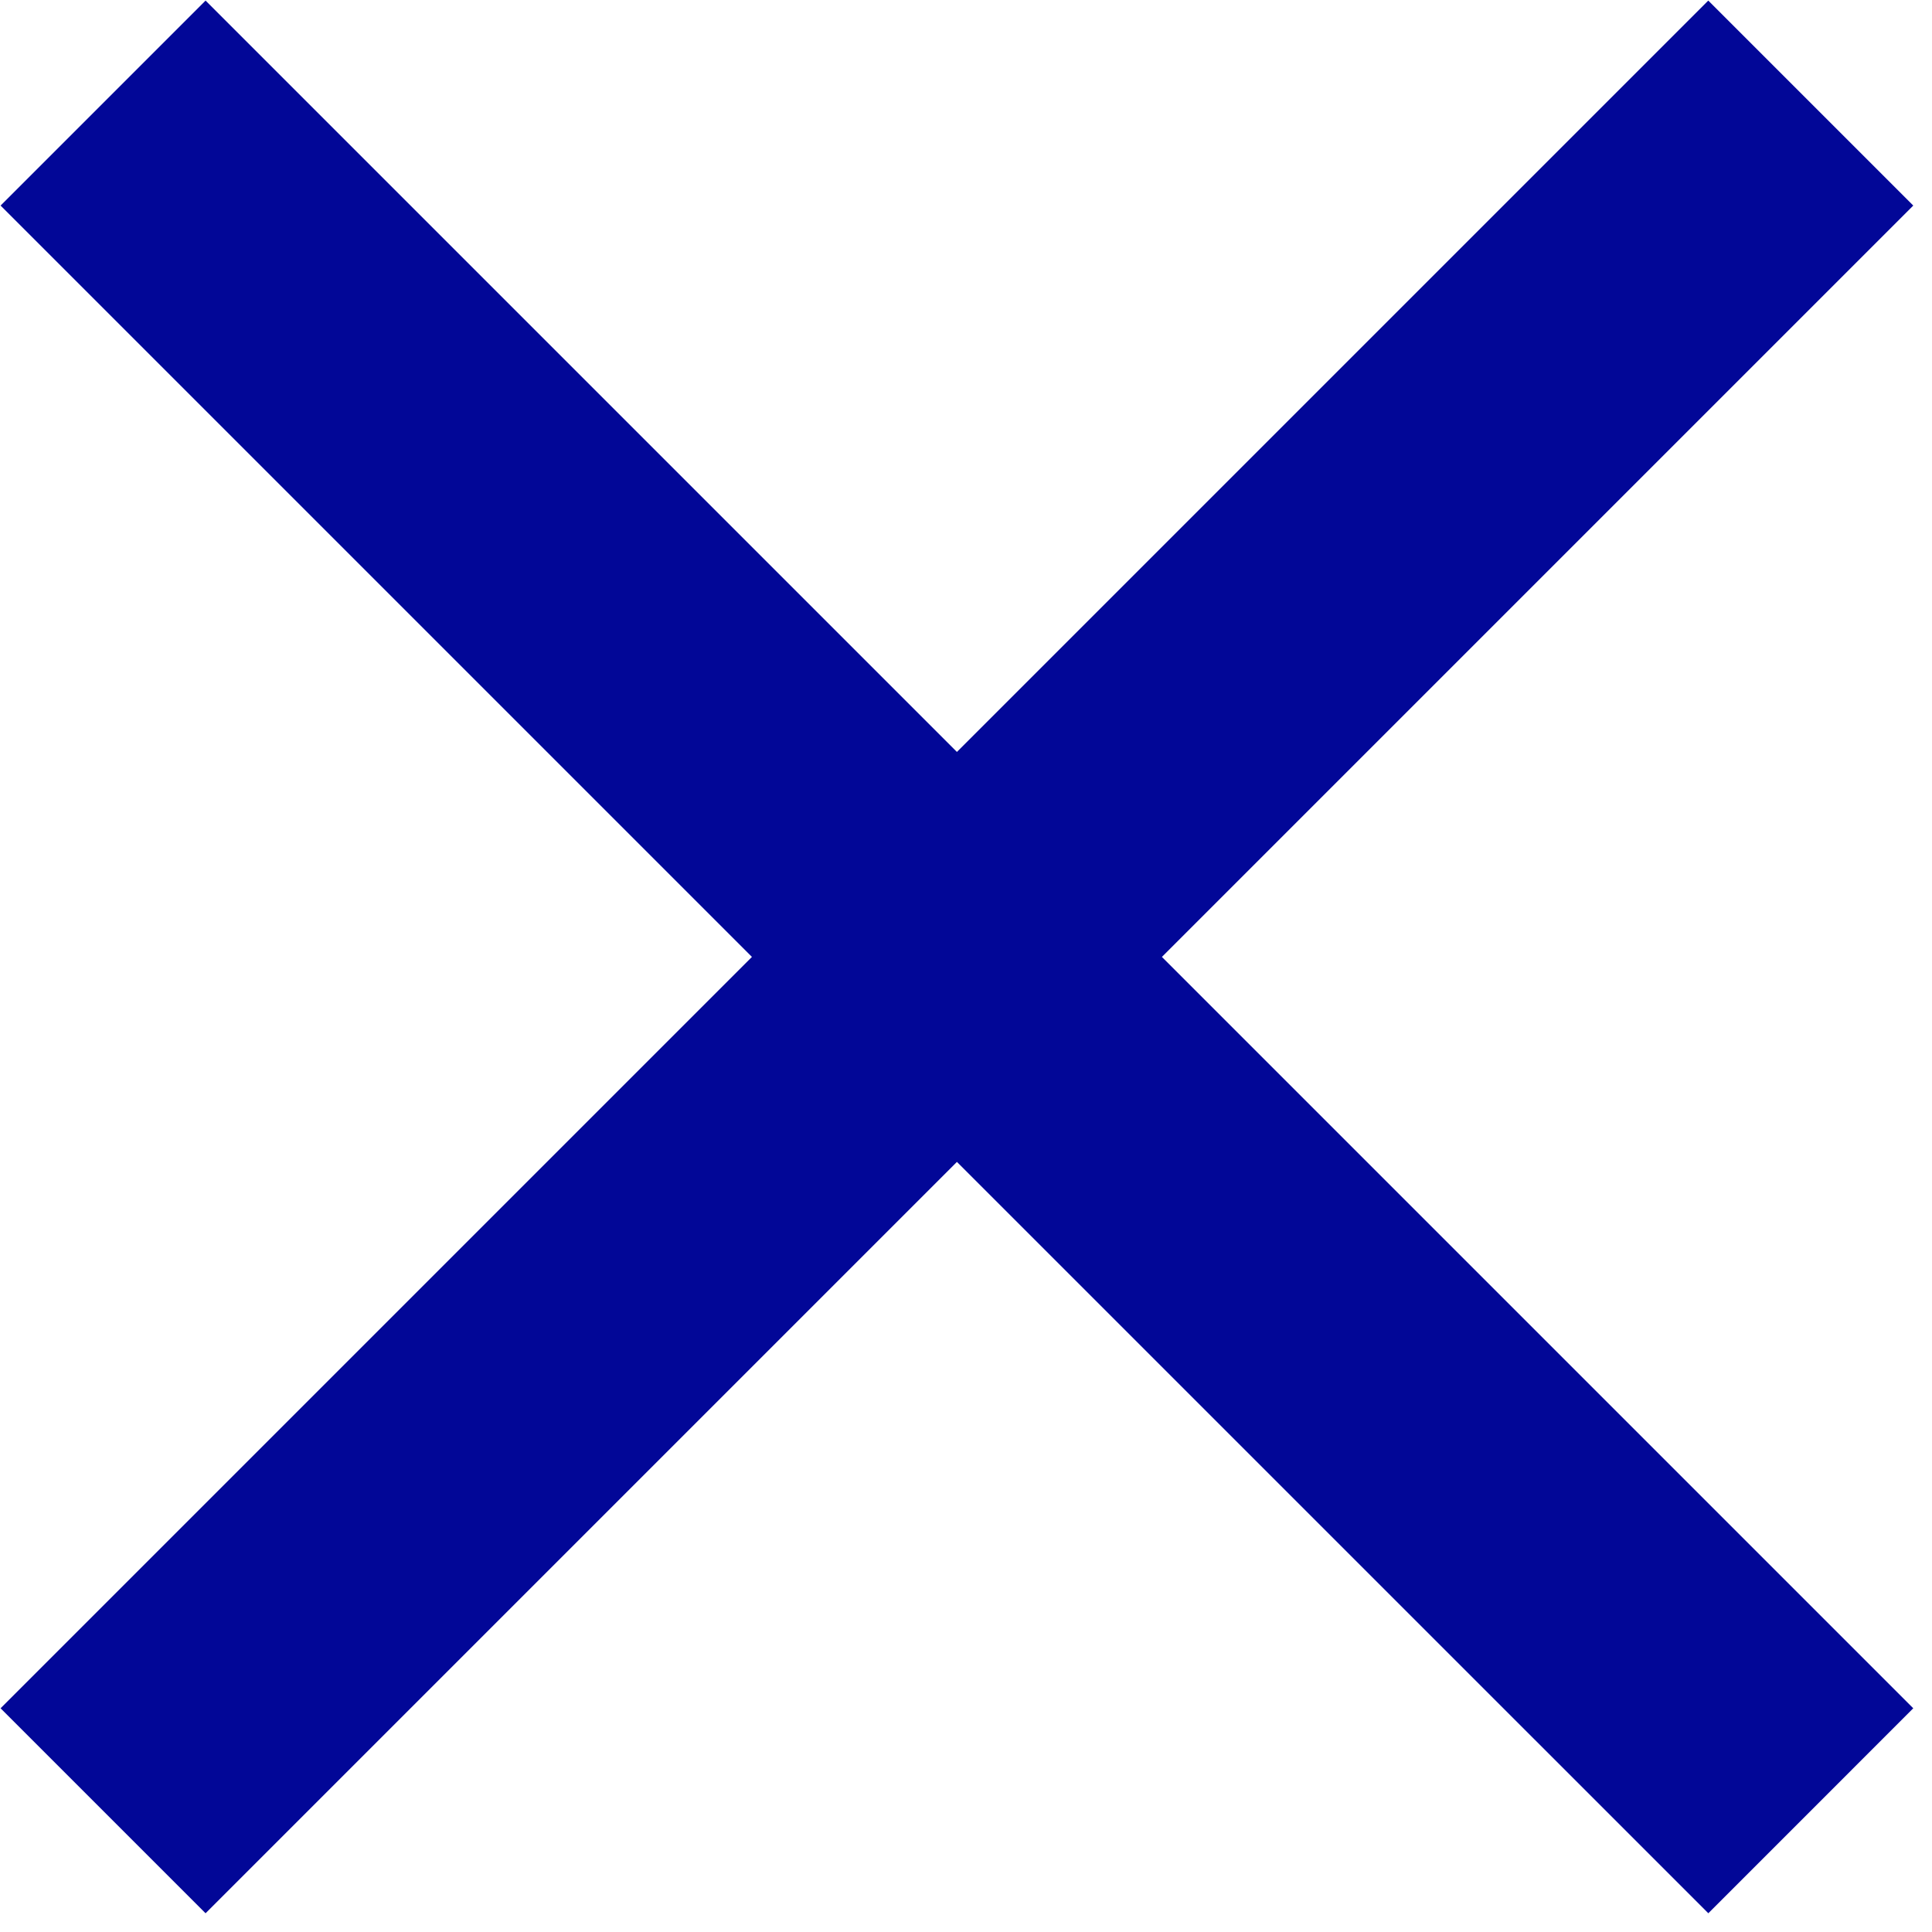
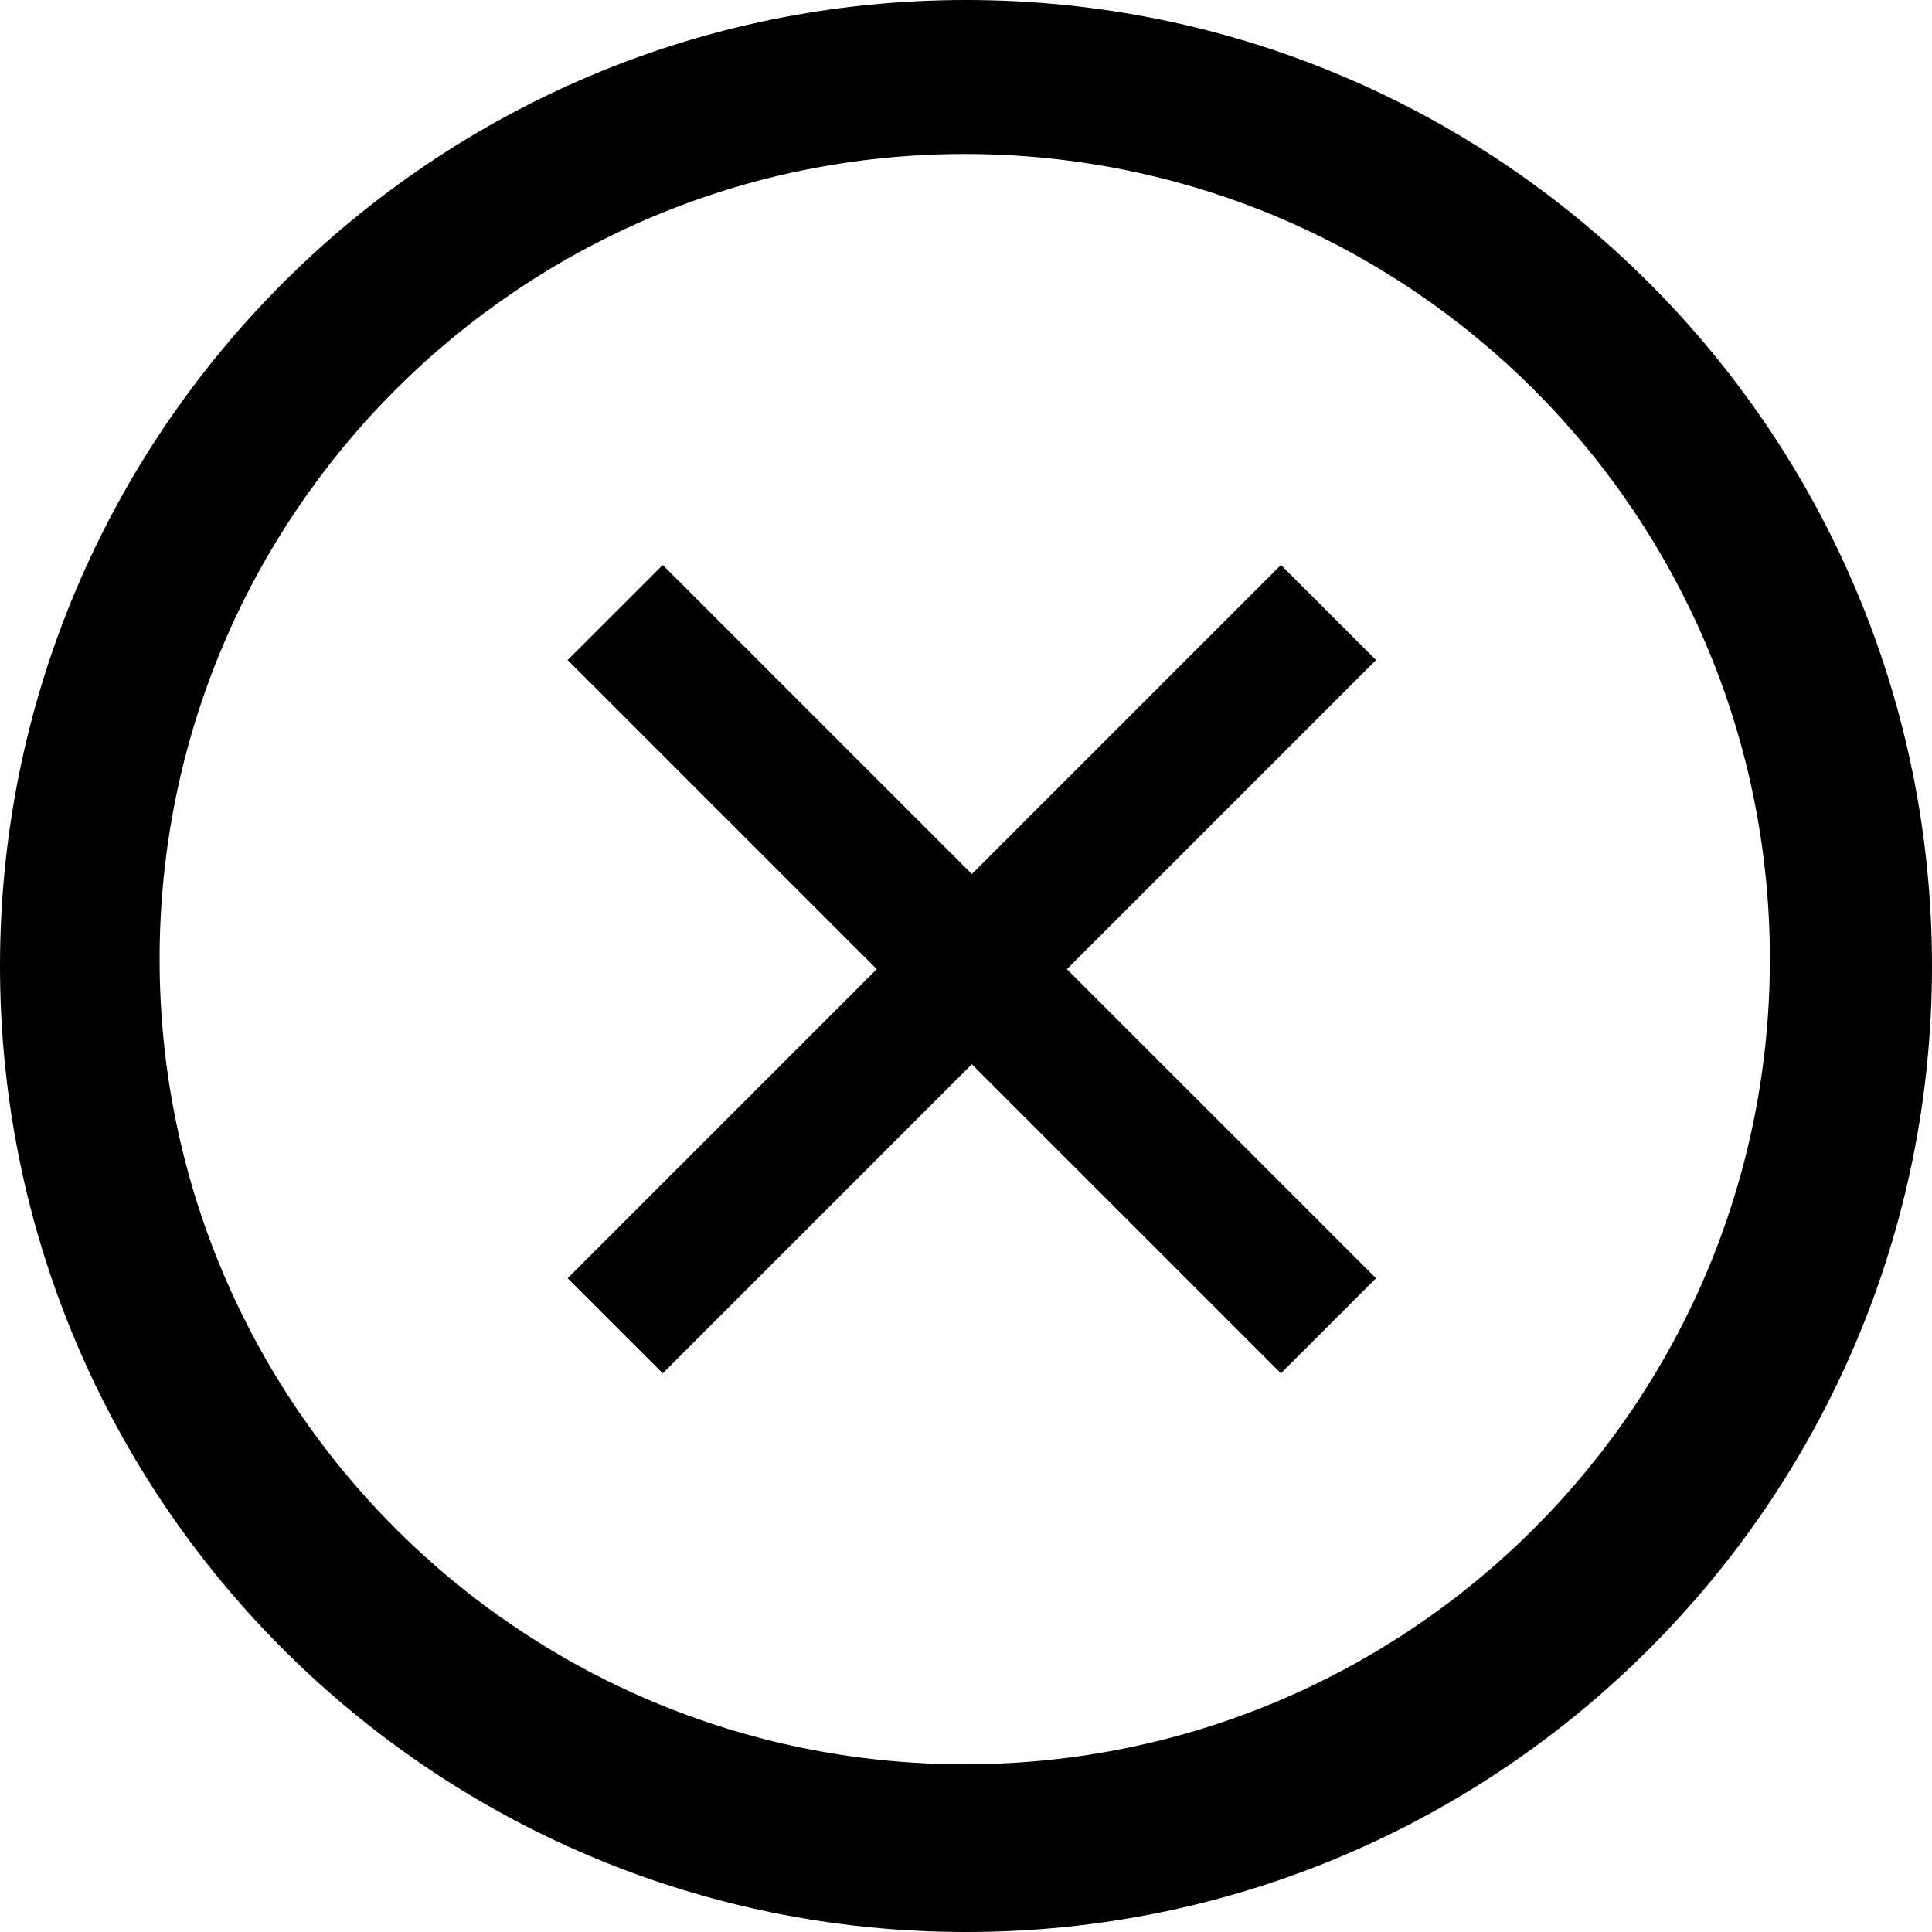
- <svg xmlns="http://www.w3.org/2000/svg" width="40px" height="40px" viewBox="0 0 40 40" version="1.1">
+ <svg xmlns="http://www.w3.org/2000/svg" width="115px" height="115px" viewBox="0 0 115 115" version="1.1">
  <defs />
  <g id="Page-1" stroke="none" stroke-width="1" fill="none" fill-rule="evenodd">
-     <path d="M15.568,19.812 L0.012,35.368 L4.256,39.612 L19.812,24.056 L35.369,39.612 L39.612,35.368 L24.056,19.812 L39.612,4.256 L35.368,0.012 L19.812,15.568 L4.256,0.012 L0.012,4.256 L15.568,19.812 Z" id="close" fill="#020797" />
+     <path d="M57.5,0 C89.256,3.10862447e-15 115,25.744 115,57.5 C115,89.256 89.256,115 57.5,115 C25.744,115 5.32907052e-15,89.256 1.33226763e-15,57.5 C-2.66453526e-15,25.744 25.744,7.10542736e-15 57.5,1.33226763e-15 L57.5,0 Z M63.508,57.688 L81.908,76.087 L76.246,81.747 L57.847,63.349 L39.449,81.747 L33.788,76.087 L52.187,57.688 L33.788,39.289 L39.449,33.628 L57.848,52.027 L76.246,33.628 L81.907,39.289 L63.508,57.688 Z M57.425,9.167 C83.893,9.167 105.35,30.624 105.35,57.092 C105.35,83.56 83.893,105.017 57.425,105.017 C30.957,105.017 9.5,83.56 9.5,57.092 C9.5,30.624 30.957,9.167 57.425,9.167 L57.425,9.167 Z" id="close" fill="#000000" />
  </g>
</svg>
